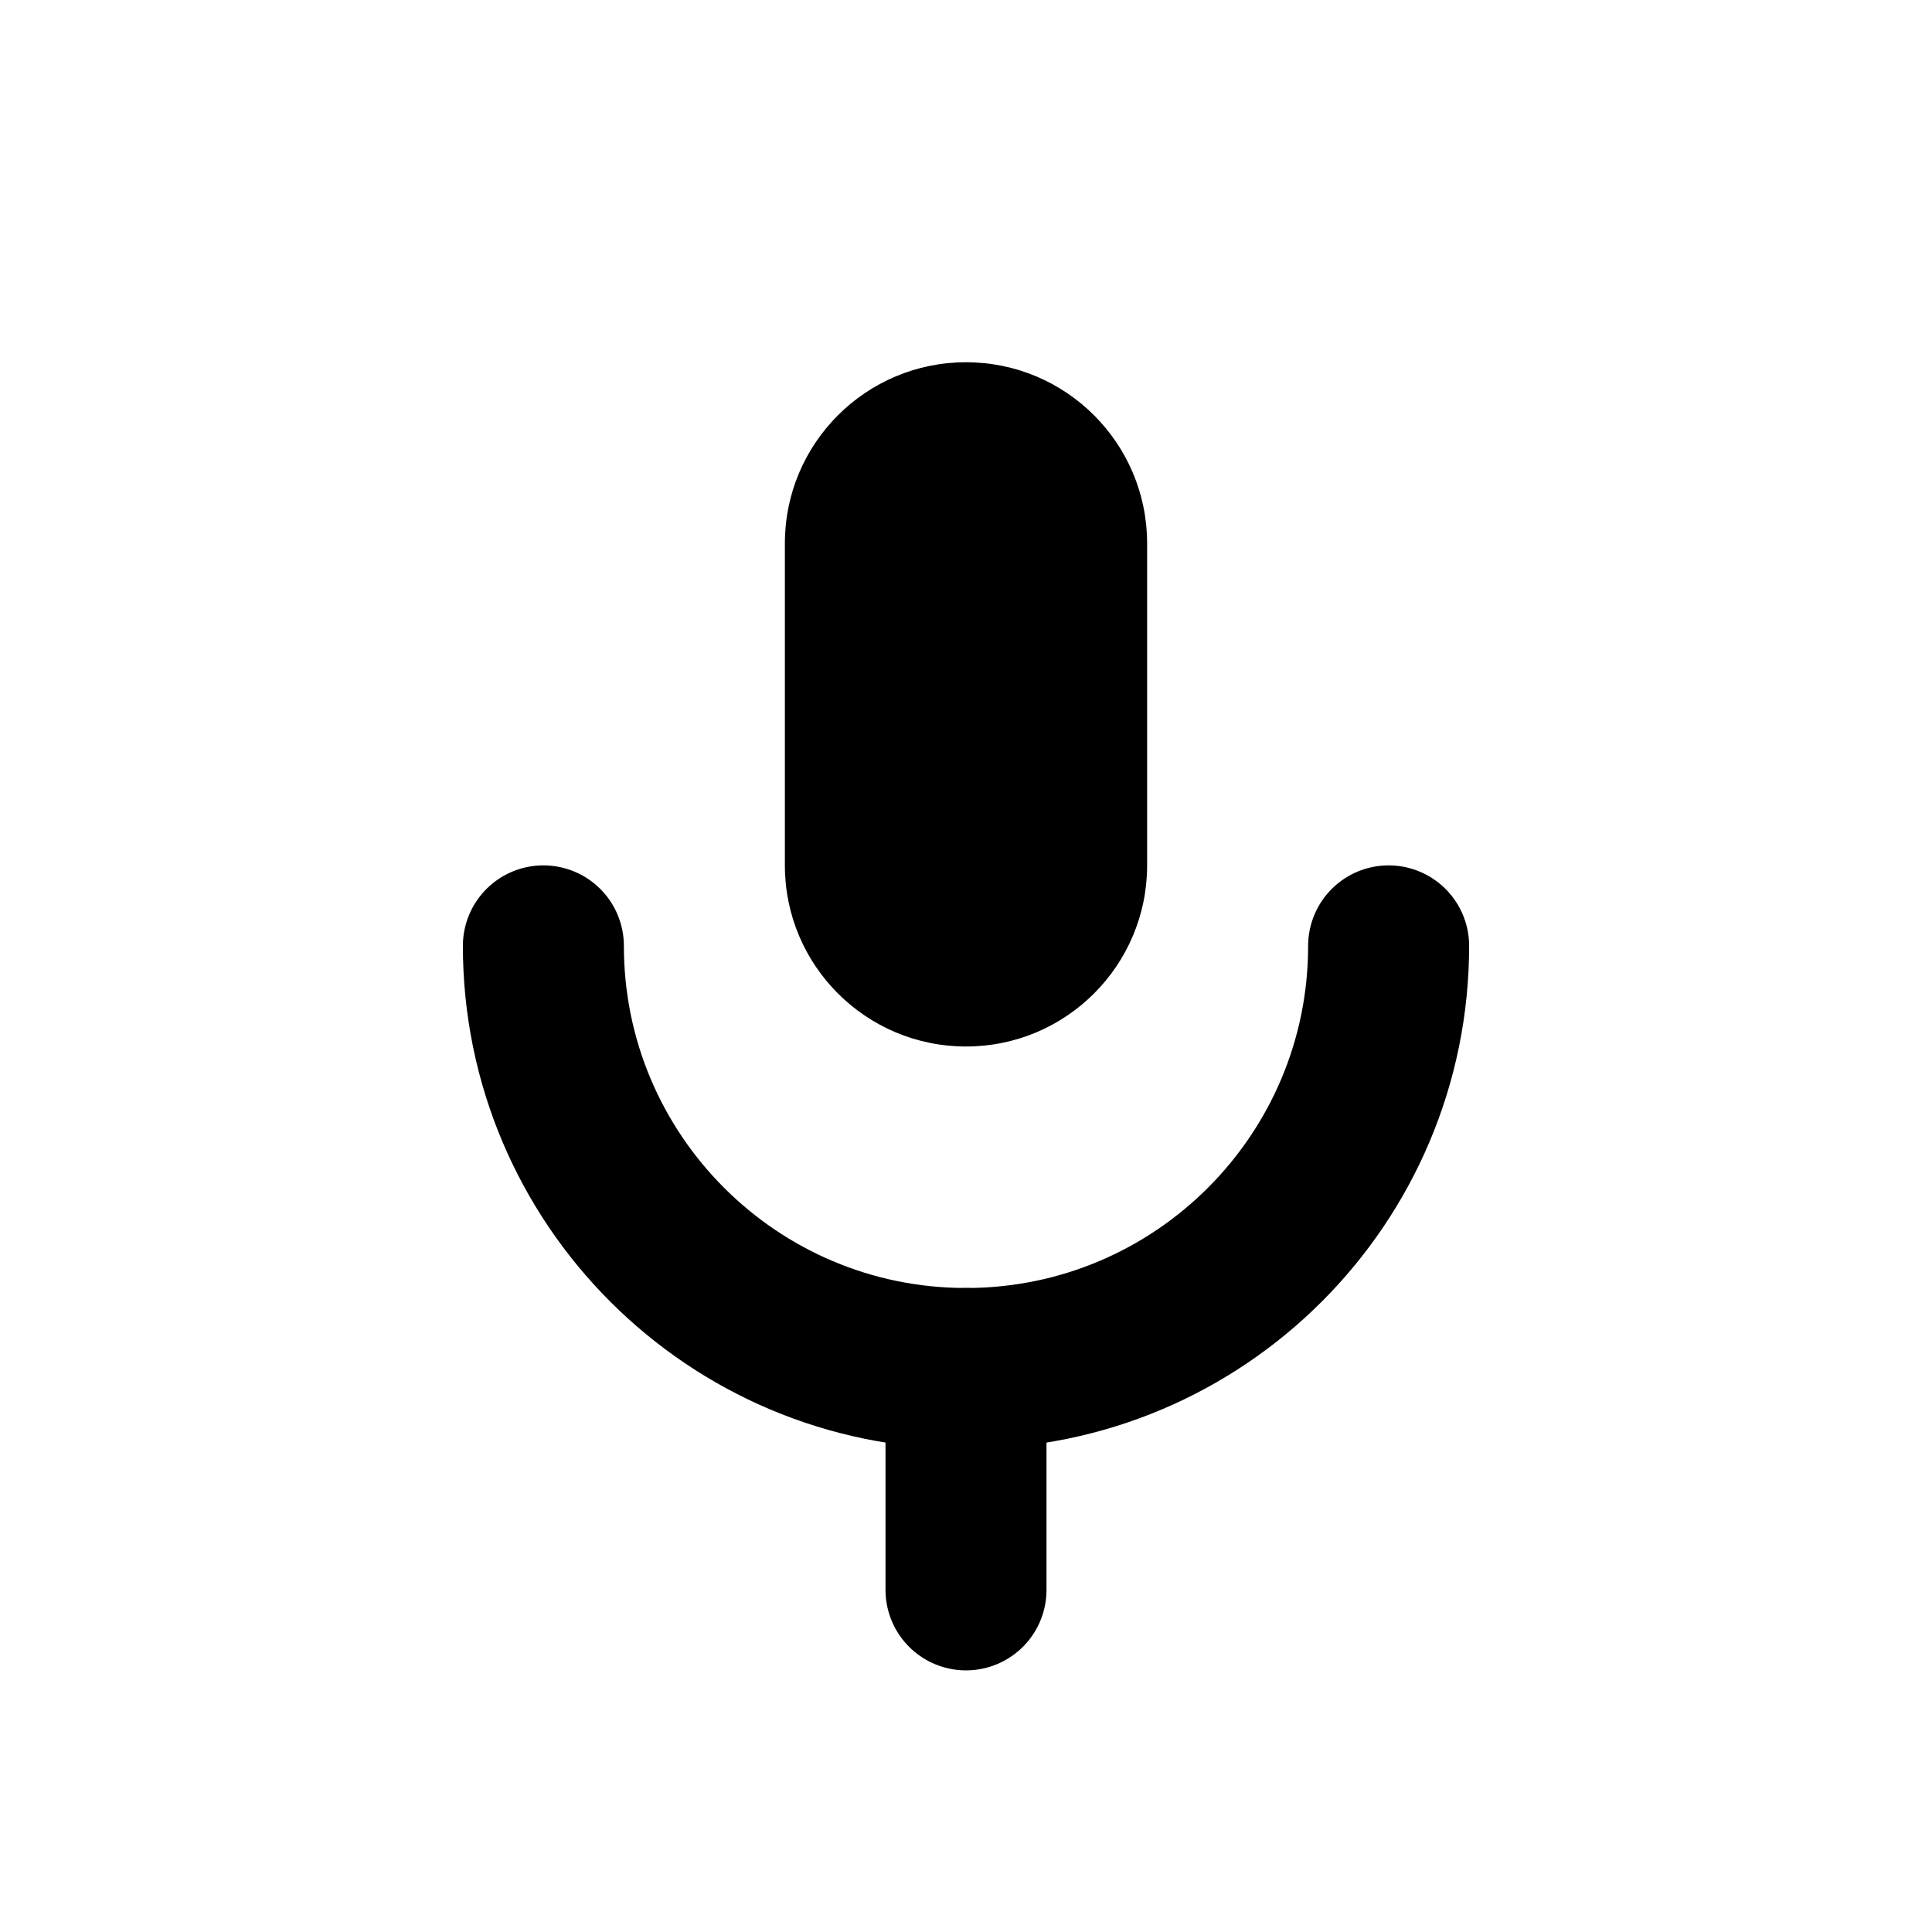
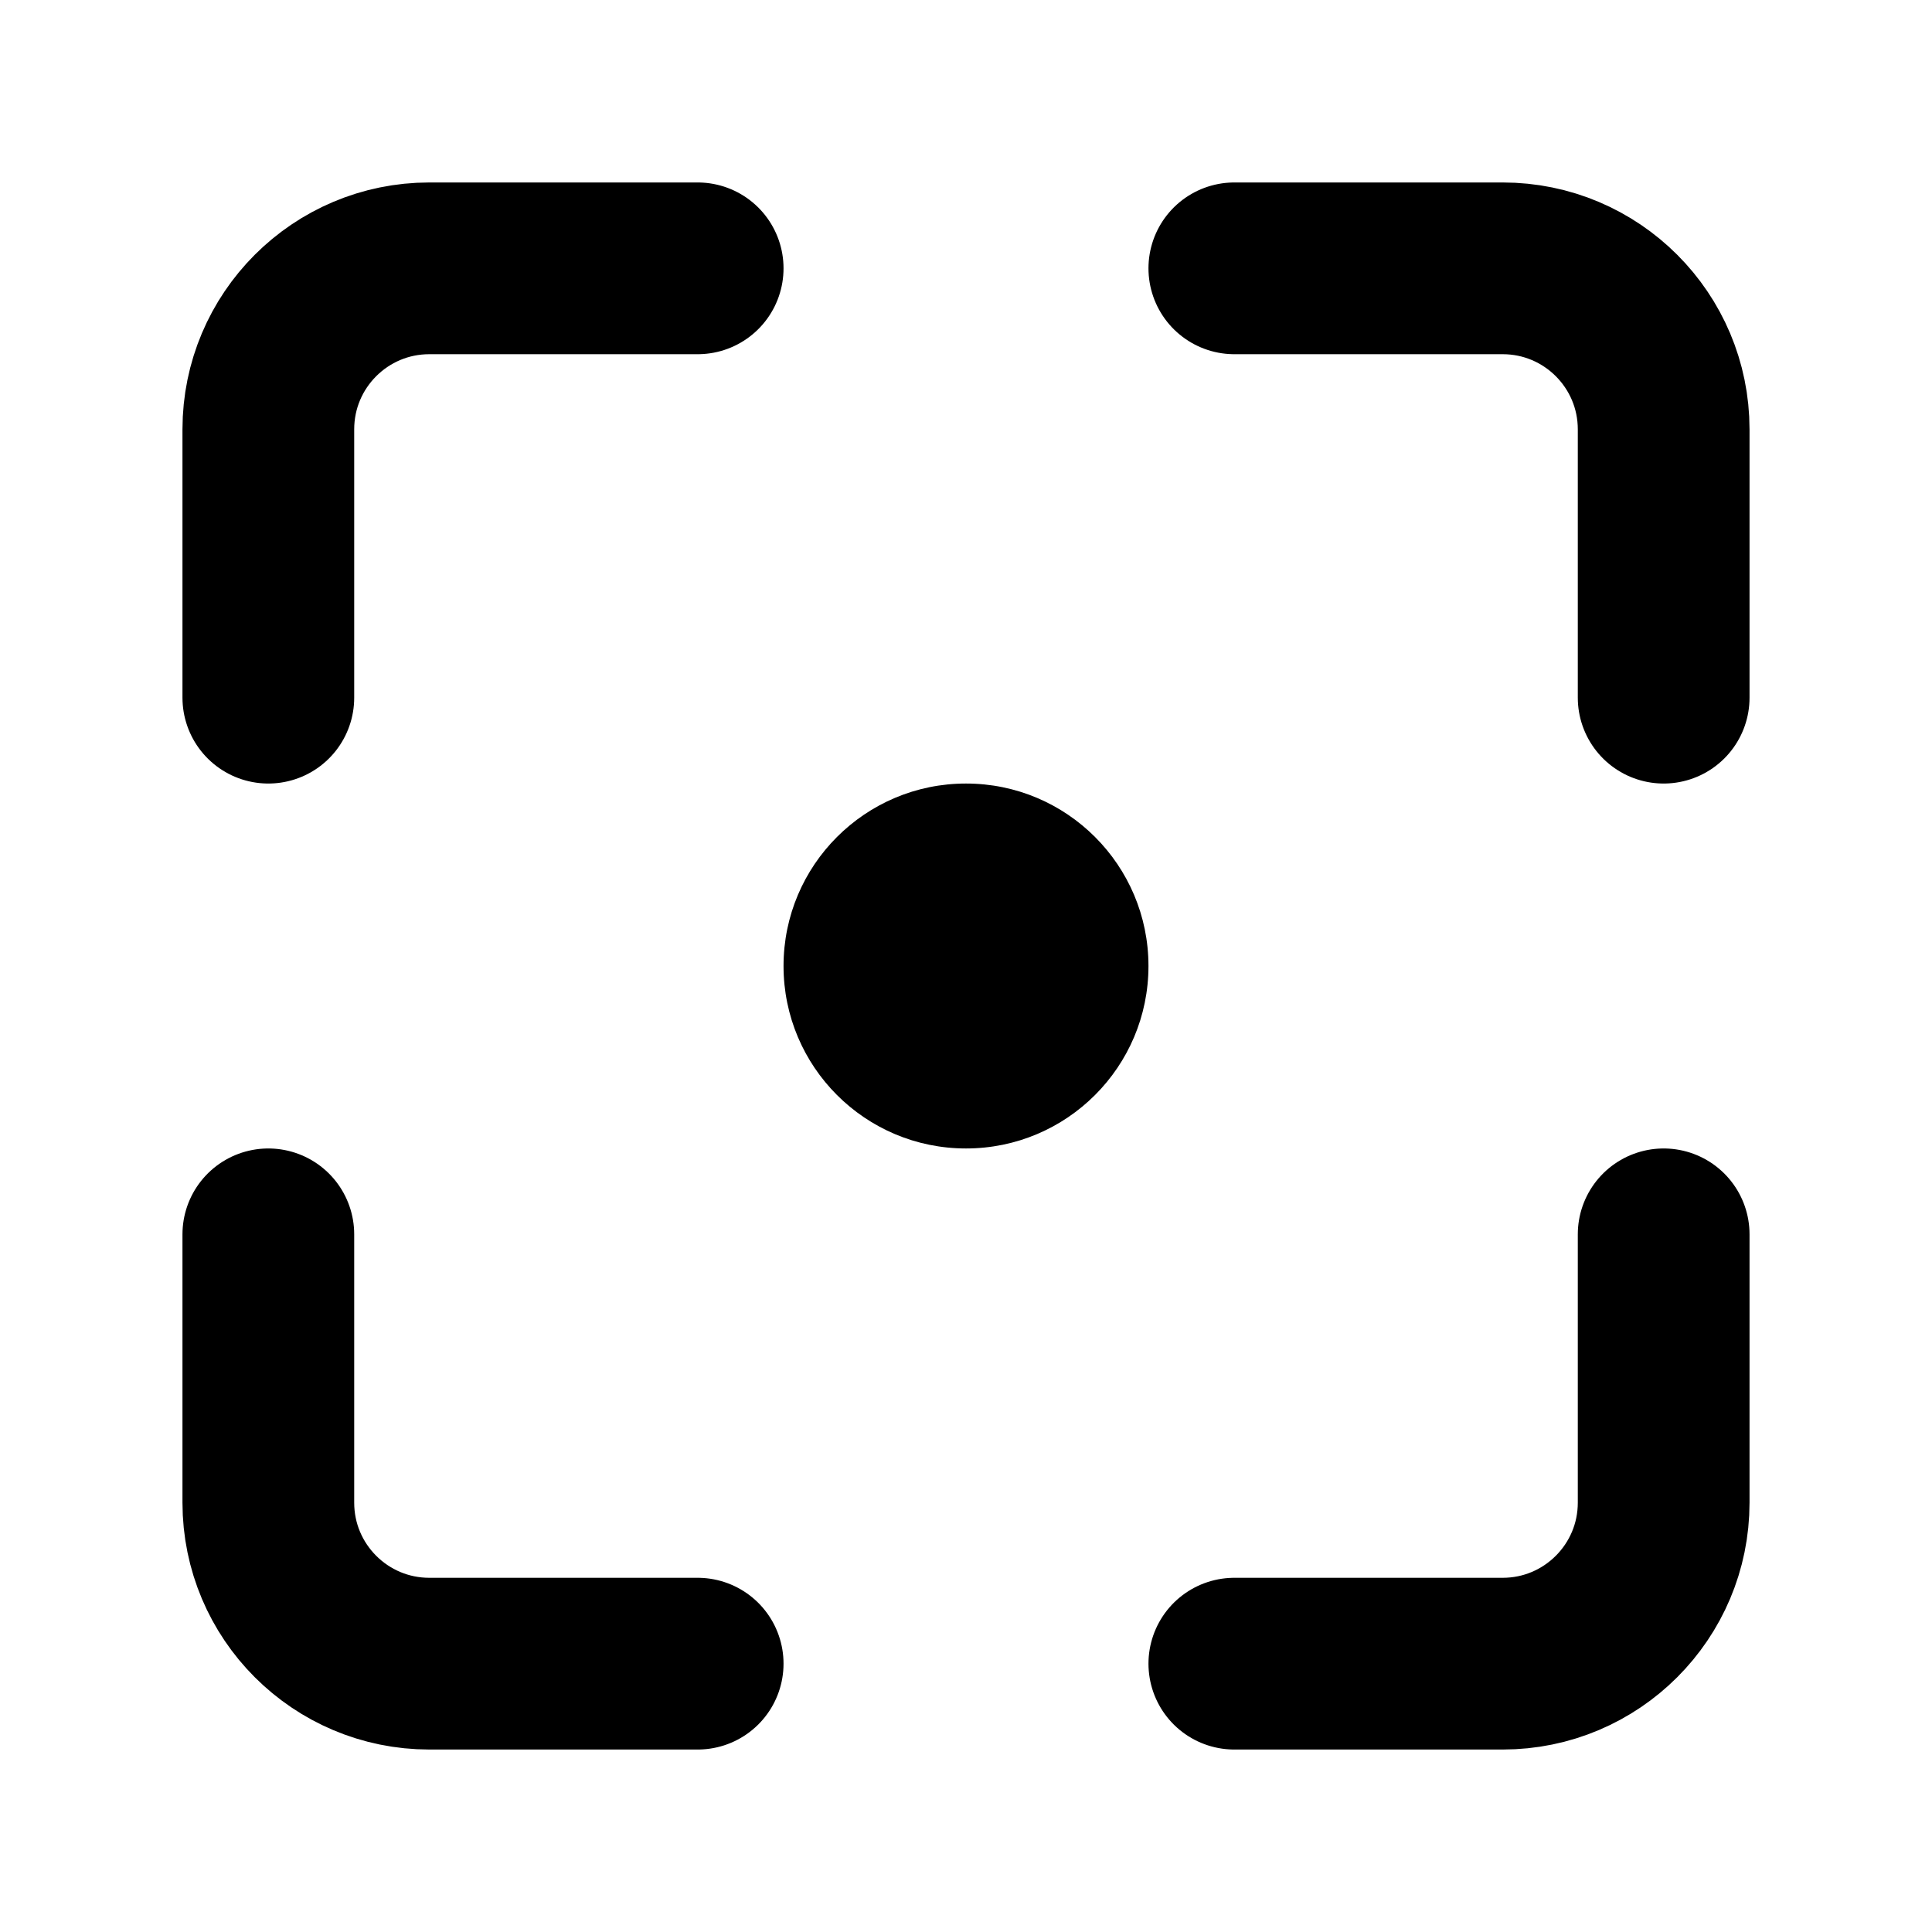
- <svg xmlns="http://www.w3.org/2000/svg" viewBox="0 0 48 48">
-   <circle class="tr-live-ring" cx="24" cy="24" r="21" fill="none" stroke="#000000" stroke-width="3" opacity="0" />
-   <rect x="19.5" y="9" width="9" height="17" rx="4.5" fill="#000000" />
-   <path d="M13.5 23.5 A10.5 10.5 0 0 0 34.5 23.5" fill="none" stroke="#000000" stroke-width="4" stroke-linecap="round" />
-   <path d="M24 34 V39.5" fill="none" stroke="#000000" stroke-width="4" stroke-linecap="round" />
+ <svg xmlns="http://www.w3.org/2000/svg" viewBox="0 0 18 18" fill="none" stroke="#000000" stroke-width="1.6" stroke-linecap="round">
+   <path d="M2.5 6.5V4a1.5 1.5 0 0 1 1.5-1.5h2.5" />
+   <path d="M11.5 2.5H14A1.5 1.5 0 0 1 15.5 4v2.5" />
+   <path d="M15.5 11.5V14a1.5 1.5 0 0 1-1.5 1.5h-2.5" />
+   <path d="M6.5 15.5H4A1.5 1.5 0 0 1 2.5 14v-2.5" />
+   <circle cx="9" cy="9" r="1.7" fill="#000000" stroke="none" />
</svg>
